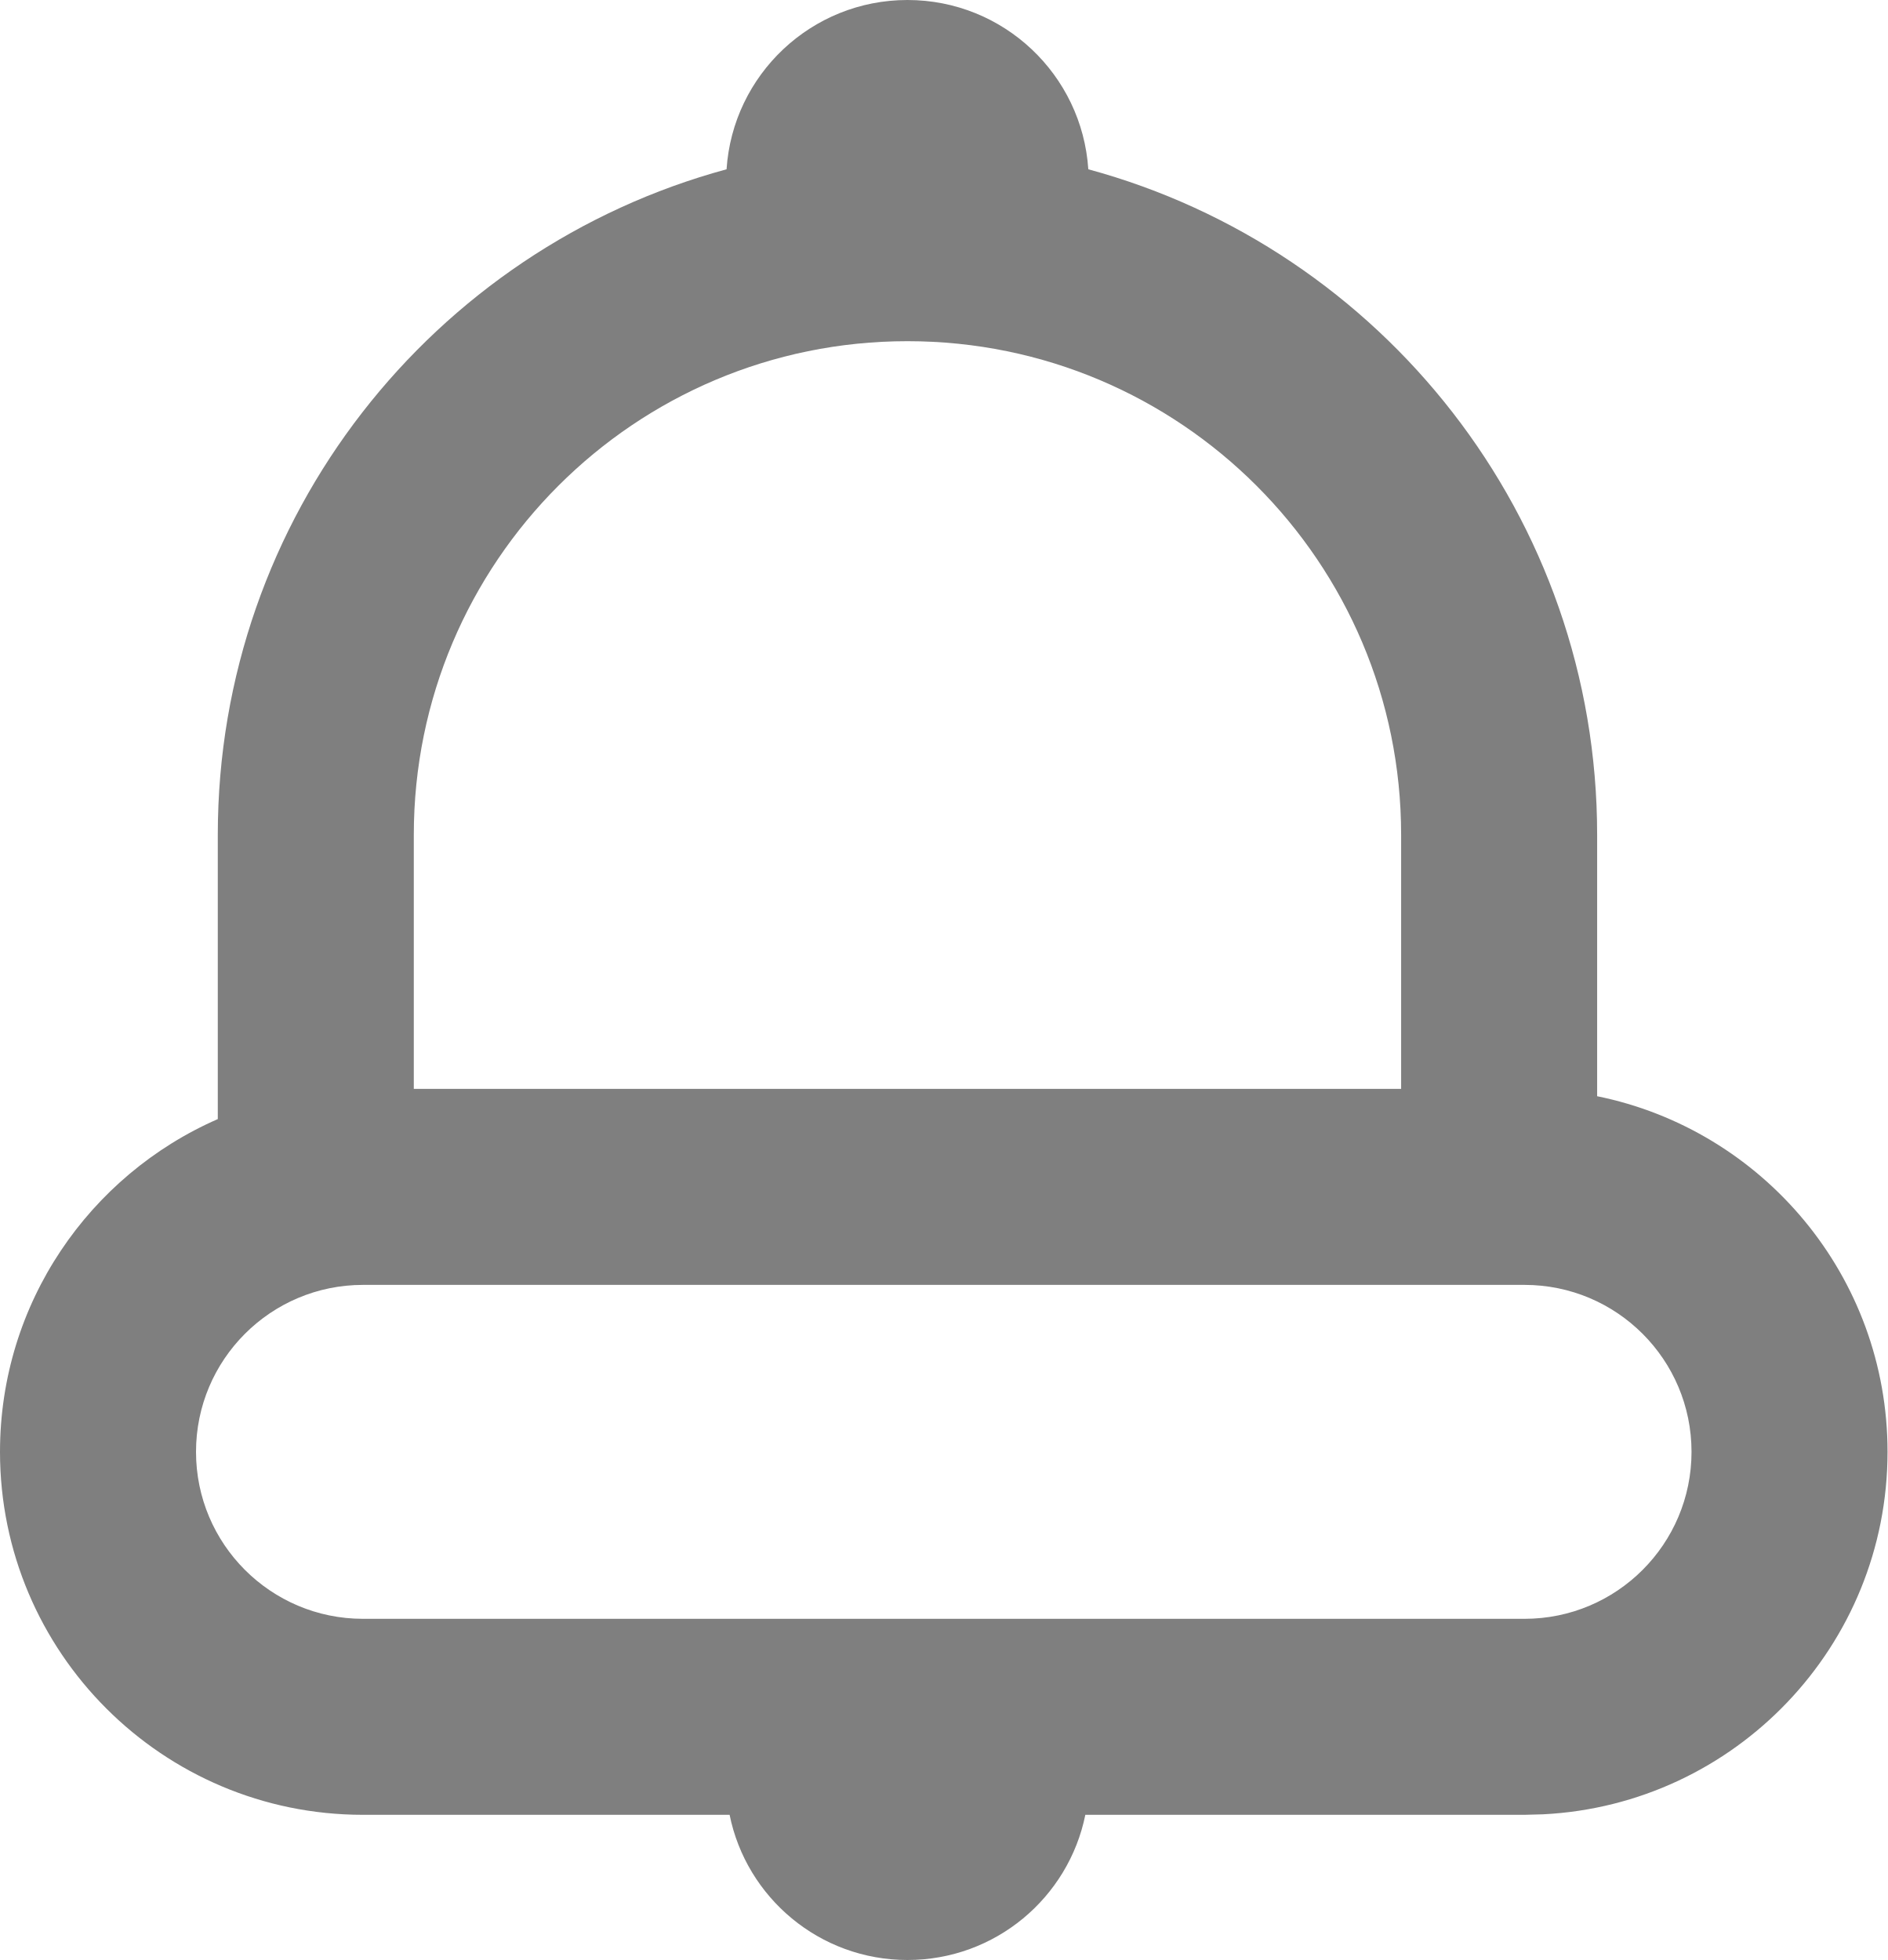
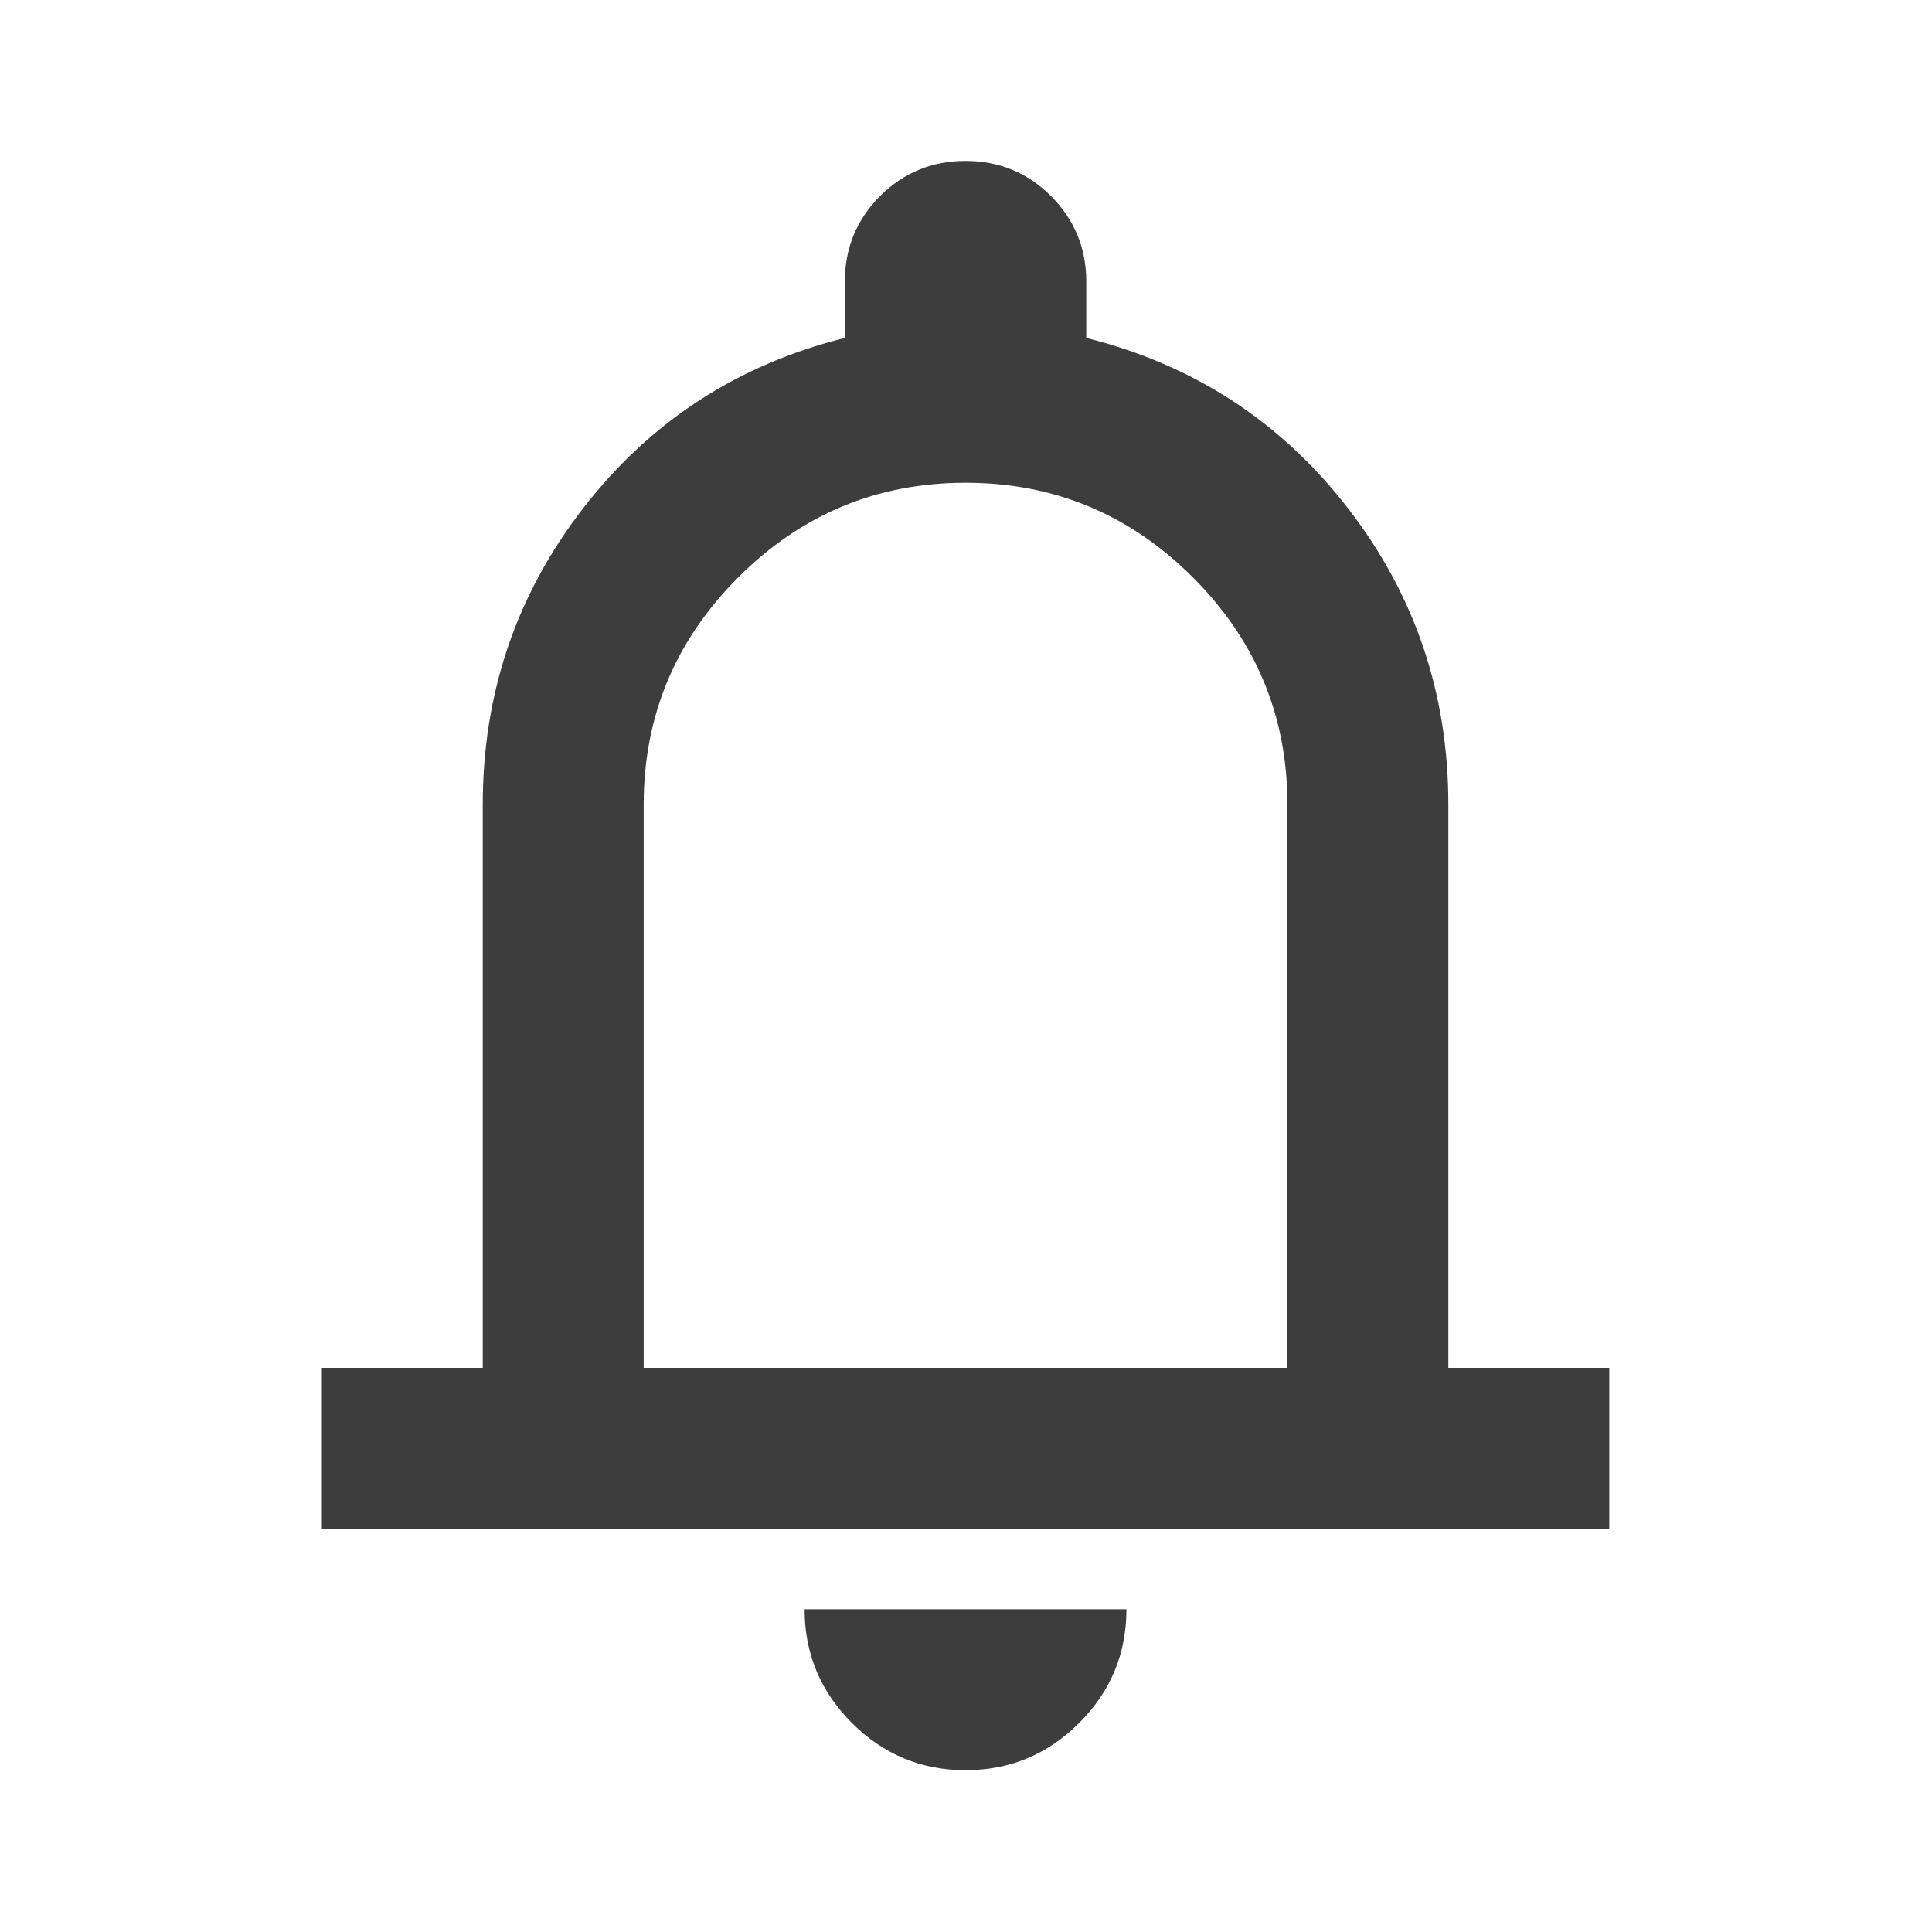
- <svg xmlns="http://www.w3.org/2000/svg" width="26" height="27" viewBox="0 0 26 27" fill="none">
-   <path d="M12.5 0C13.824 0 14.905 1.03 14.991 2.332C19.029 3.427 22 7.116 22 11.5V15.101C24.282 15.564 26 17.581 26 20C26 22.675 23.899 24.86 21.257 24.993L21 25H14.95C14.719 26.141 13.71 27 12.5 27C11.29 27 10.281 26.141 10.05 25H5C2.239 25 0 22.761 0 20C0 17.95 1.234 16.188 3 15.416V11.5C3 7.116 5.97 3.427 10.008 2.332C10.094 1.03 11.176 0 12.5 0ZM5 17.7C3.73 17.7 2.7 18.73 2.7 20C2.7 21.27 3.73 22.3 5 22.3H21C22.27 22.3 23.3 21.27 23.3 20C23.3 18.73 22.27 17.7 21 17.7H5ZM12.5 4.7C8.744 4.7 5.7 7.744 5.7 11.5V15H19.3V11.5C19.3 7.744 16.256 4.7 12.5 4.7Z" fill="#7F7F7F" />
+ <svg xmlns="http://www.w3.org/2000/svg" width="24" height="24" viewBox="0 0 24 24" fill="none">
+   <mask id="mask0_922_111" style="mask-type:alpha" maskUnits="userSpaceOnUse" x="0" y="0" width="24" height="24">
+     <rect width="23.989" height="23.989" fill="#D9D9D9" />
+   </mask>
+   <g mask="url(#mask0_922_111)">
+     <path d="M3.998 18.991V16.992H5.997V9.995C5.997 8.613 6.414 7.384 7.247 6.31C8.08 5.235 9.162 4.531 10.495 4.198V3.498C10.495 3.082 10.641 2.728 10.932 2.436C11.224 2.145 11.578 1.999 11.994 1.999C12.411 1.999 12.765 2.145 13.056 2.436C13.348 2.728 13.494 3.082 13.494 3.498V4.198C14.826 4.531 15.909 5.235 16.742 6.31C17.575 7.384 17.992 8.613 17.992 9.995V16.992H19.991V18.991H3.998ZM11.994 21.99C11.445 21.99 10.974 21.794 10.582 21.403C10.191 21.011 9.995 20.541 9.995 19.991H13.993C13.993 20.541 13.798 21.011 13.406 21.403C13.015 21.794 12.544 21.99 11.994 21.99ZM7.996 16.992H15.993V9.995C15.993 8.896 15.601 7.955 14.818 7.172C14.035 6.389 13.094 5.997 11.994 5.997C10.895 5.997 9.954 6.389 9.171 7.172C8.388 7.955 7.996 8.896 7.996 9.995V16.992Z" fill="#3D3D3D" />
+   </g>
</svg>
